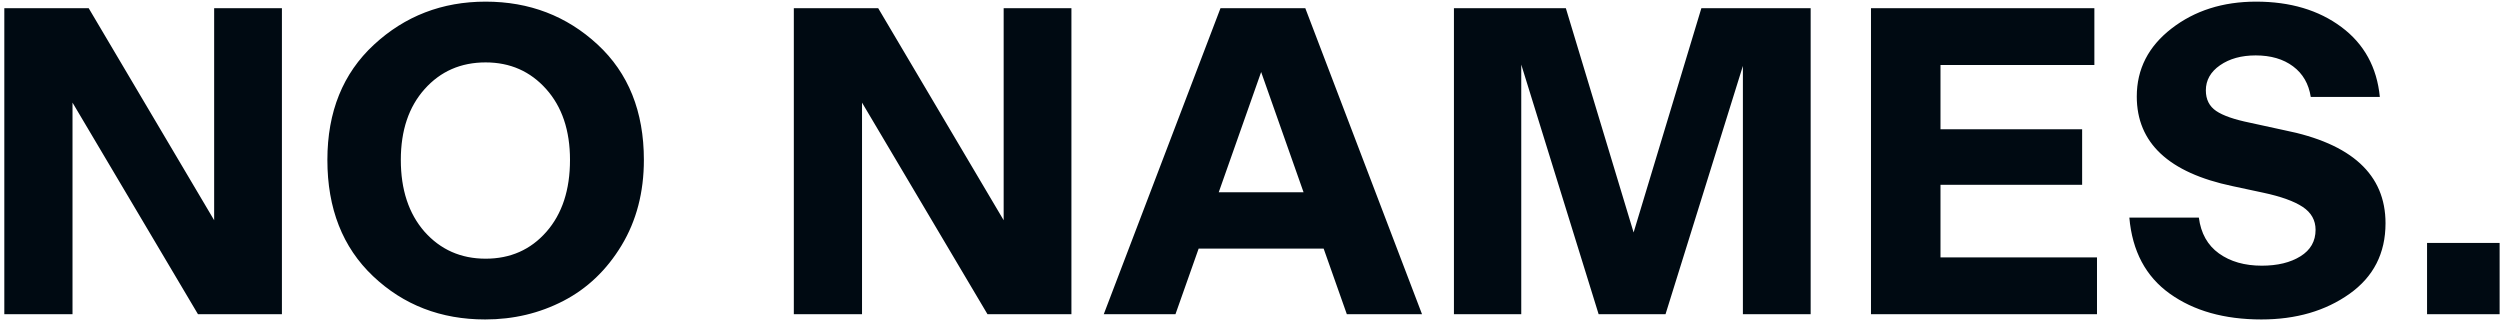
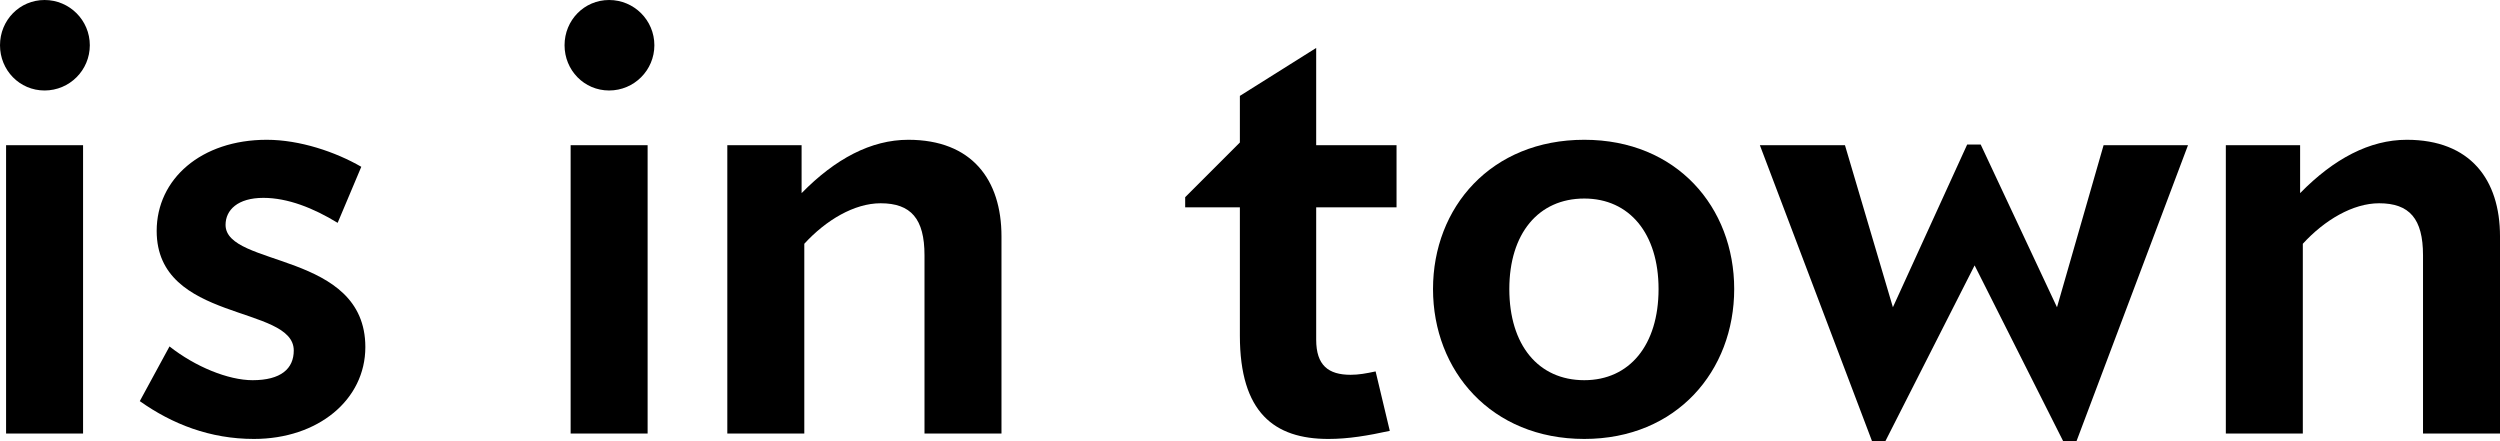
- <svg xmlns="http://www.w3.org/2000/svg" width="549px" height="71px" viewBox="0 0 549 71" version="1.1">
-   <g id="Page-1" stroke="none" stroke-width="1" fill="none" fill-rule="evenodd">
-     <g id="Facebook" transform="translate(-326, -280)" fill="#000A12">
-       <path d="M369.476,349 L341.924,302.536 L341.924,349 L326.948,349 L326.948,281.8 L345.476,281.8 L373.028,328.36 L373.028,281.8 L387.908,281.8 L387.908,349 L369.476,349 Z M432.548,350.152 C422.82,350.152 414.612,346.984 407.924,340.648 C401.236,334.312 397.892,325.8 397.892,315.112 C397.892,304.552 401.3,296.12 408.116,289.816 C414.932,283.512 423.108,280.36 432.644,280.36 C442.244,280.36 450.436,283.496 457.22,289.768 C464.004,296.04 467.396,304.488 467.396,315.112 C467.396,322.216 465.764,328.472 462.5,333.88 C459.236,339.288 454.98,343.352 449.732,346.072 C444.484,348.792 438.756,350.152 432.548,350.152 Z M419.204,330.856 C422.724,334.824 427.204,336.808 432.644,336.808 C438.084,336.808 442.532,334.84 445.988,330.904 C449.444,326.968 451.172,321.704 451.172,315.112 C451.172,308.648 449.428,303.464 445.94,299.56 C442.452,295.656 438.02,293.704 432.644,293.704 C427.204,293.704 422.74,295.656 419.252,299.56 C415.764,303.464 414.02,308.648 414.02,315.112 C414.02,321.64 415.748,326.888 419.204,330.856 Z M542.852,349 L515.3,302.536 L515.3,349 L500.324,349 L500.324,281.8 L518.852,281.8 L546.404,328.36 L546.404,281.8 L561.284,281.8 L561.284,349 L542.852,349 Z M621.764,349 L616.676,334.6 L589.22,334.6 L584.132,349 L568.388,349 L594.02,281.8 L612.644,281.8 L638.276,349 L621.764,349 Z M593.636,322.216 L612.26,322.216 L602.948,295.816 L593.636,322.216 Z M677.06,349 L660.068,294.184 L660.068,349 L645.284,349 L645.284,281.8 L669.86,281.8 L684.74,331.048 L699.62,281.8 L723.62,281.8 L723.62,349 L708.74,349 L708.74,294.472 L691.748,349 L677.06,349 Z M786.5,336.52 L786.5,349 L736.868,349 L736.868,281.8 L785.924,281.8 L785.924,294.28 L752.132,294.28 L752.132,308.392 L783.236,308.392 L783.236,320.584 L752.132,320.584 L752.132,336.52 L786.5,336.52 Z M822.596,350.152 C814.468,350.152 807.764,348.264 802.484,344.488 C797.204,340.712 794.244,335.144 793.604,327.784 L808.868,327.784 C809.316,331.24 810.788,333.864 813.284,335.656 C815.78,337.448 818.916,338.344 822.692,338.344 C826.148,338.344 828.98,337.656 831.188,336.28 C833.396,334.904 834.5,332.968 834.5,330.472 C834.5,328.36 833.556,326.68 831.668,325.432 C829.78,324.184 826.884,323.144 822.98,322.312 L816.26,320.872 C802.244,317.928 795.236,311.368 795.236,301.192 C795.236,295.176 797.78,290.2 802.868,286.264 C807.956,282.328 814.148,280.36 821.444,280.36 C828.932,280.36 835.172,282.216 840.164,285.928 C845.156,289.64 847.972,294.76 848.612,301.288 L833.444,301.288 C832.996,298.408 831.7,296.168 829.556,294.568 C827.412,292.968 824.676,292.168 821.348,292.168 C818.212,292.168 815.604,292.888 813.524,294.328 C811.444,295.768 810.404,297.608 810.404,299.848 C810.404,301.832 811.156,303.336 812.66,304.36 C814.164,305.384 816.644,306.248 820.1,306.952 L827.588,308.584 C842.436,311.528 849.86,318.344 849.86,329.032 C849.86,335.624 847.22,340.792 841.94,344.536 C836.66,348.28 830.212,350.152 822.596,350.152 Z M858.98,349 L858.98,333.352 L874.916,333.352 L874.916,349 L858.98,349 Z" id="NO-NAMES." />
-     </g>
+ <svg xmlns="http://www.w3.org/2000/svg" version="1.1" id="Layer_1" x="0px" y="0px" viewBox="0 0 688.82 121.5" style="enable-background:new 0 0 688.82 121.5;" xml:space="preserve">
+   <g>
+     <path d="M12.28,24.932C5.397,24.932,0,19.351,0,12.467S5.397,0,12.28,0s12.467,5.583,12.467,12.467   S19.164,24.932,12.28,24.932z M1.675,119.453V40.003h21.212v79.449H1.675z" />
+     <path d="M69.961,120.941c-12.094,0-22.514-4.093-31.445-10.419l8.188-15.071c7.07,5.582,16.187,9.303,22.885,9.303   c7.815,0,11.351-3.163,11.351-8.188c0-12.652-37.771-7.627-37.771-32.933c0-14.326,12.28-25.118,30.329-25.118   c9.117,0,18.978,3.349,26.048,7.442l-6.513,15.444c-6.697-4.093-13.768-6.884-20.466-6.884   c-7.07,0-10.419,3.348-10.419,7.442c0,11.722,38.515,7.256,38.515,33.677   C100.661,110.149,87.637,120.941,69.961,120.941z" />
+     <path d="M167.831,24.932c-6.884,0-12.28-5.582-12.28-12.465S160.947,0,167.831,0c6.885,0,12.467,5.583,12.467,12.467   S174.716,24.932,167.831,24.932z M157.225,119.453V40.003h21.212v79.449H157.225z" />
+     <path d="M254.725,119.453V70.332c0-10.047-3.72-14.326-12.094-14.326c-7.256,0-15.07,4.65-21.024,11.163v52.284   H200.395V40.003h20.466v13.212c9.303-9.49,19.164-14.7,29.398-14.7c17.491,0,25.677,10.978,25.677,26.608v54.33   H254.725z" />
+     <path d="M362.646,57.122v36.468c0,7.072,3.349,9.676,9.488,9.676c2.233,0,4.279-0.372,6.885-0.931l3.907,16.375   c-5.954,1.302-11.349,2.232-16.931,2.232c-14.885,0-24.375-7.256-24.375-28.468V57.122h-15.071v-2.791l15.071-15.071   V26.422l21.025-13.212v26.793h22.141v17.119H362.646z" />
+     <path d="M436.514,120.941c-25.677,0-41.678-18.792-41.678-41.306s16.001-41.121,41.678-41.121   c25.489,0,41.306,18.607,41.306,41.121S462.003,120.941,436.514,120.941z M436.514,54.702   c-12.653,0-20.654,9.676-20.654,24.933c0,15.442,8.001,25.118,20.654,25.118c12.465,0,20.466-9.676,20.466-25.118   C456.981,64.378,448.979,54.702,436.514,54.702z" />
+     <path d="M572.155,121.5h-3.72l-24.375-48.377l-24.559,48.377h-3.722l-30.886-81.497h23.444l13.21,44.655   l20.466-44.841h3.722l21.025,44.841l12.838-44.655h23.259L572.155,121.5z" />
+     <path d="M667.609,119.453V70.332c0-10.047-3.72-14.326-12.093-14.326c-7.258,0-15.071,4.65-21.025,11.163v52.284   h-21.212V40.003h20.467v13.212c9.303-9.49,19.164-14.7,29.398-14.7c17.491,0,25.677,10.978,25.677,26.608v54.33   H667.609z" />
  </g>
</svg>
